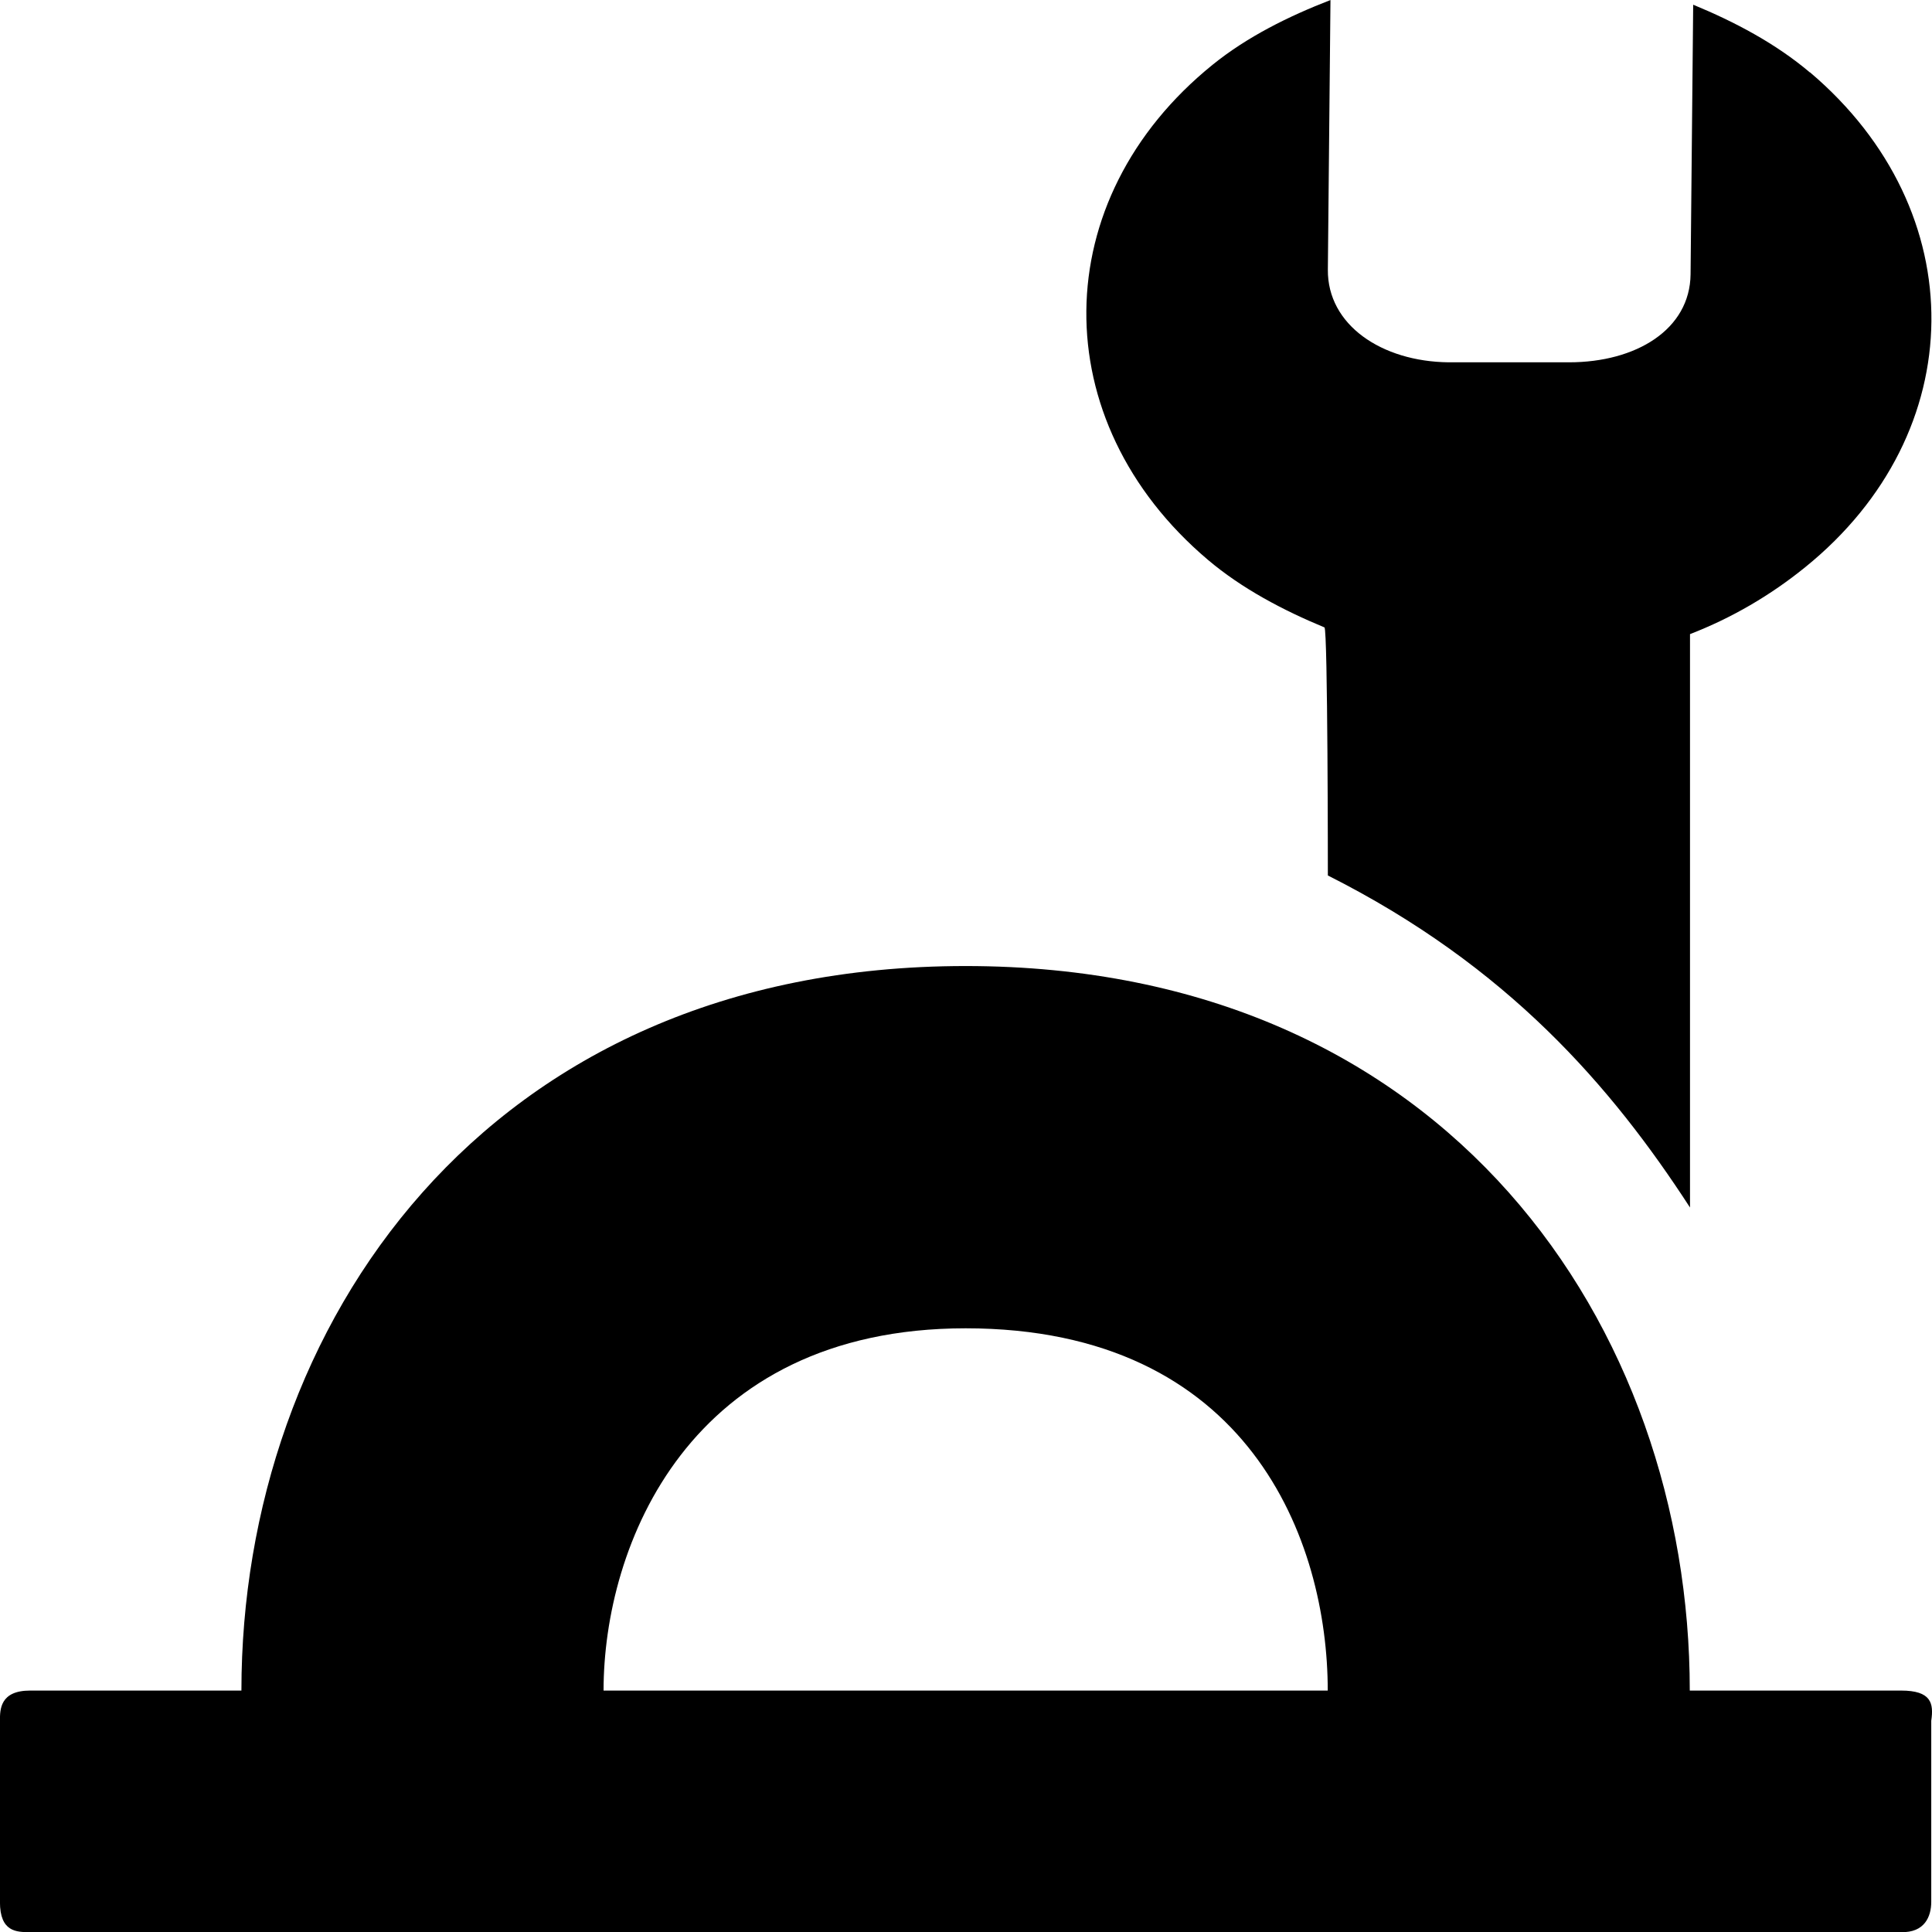
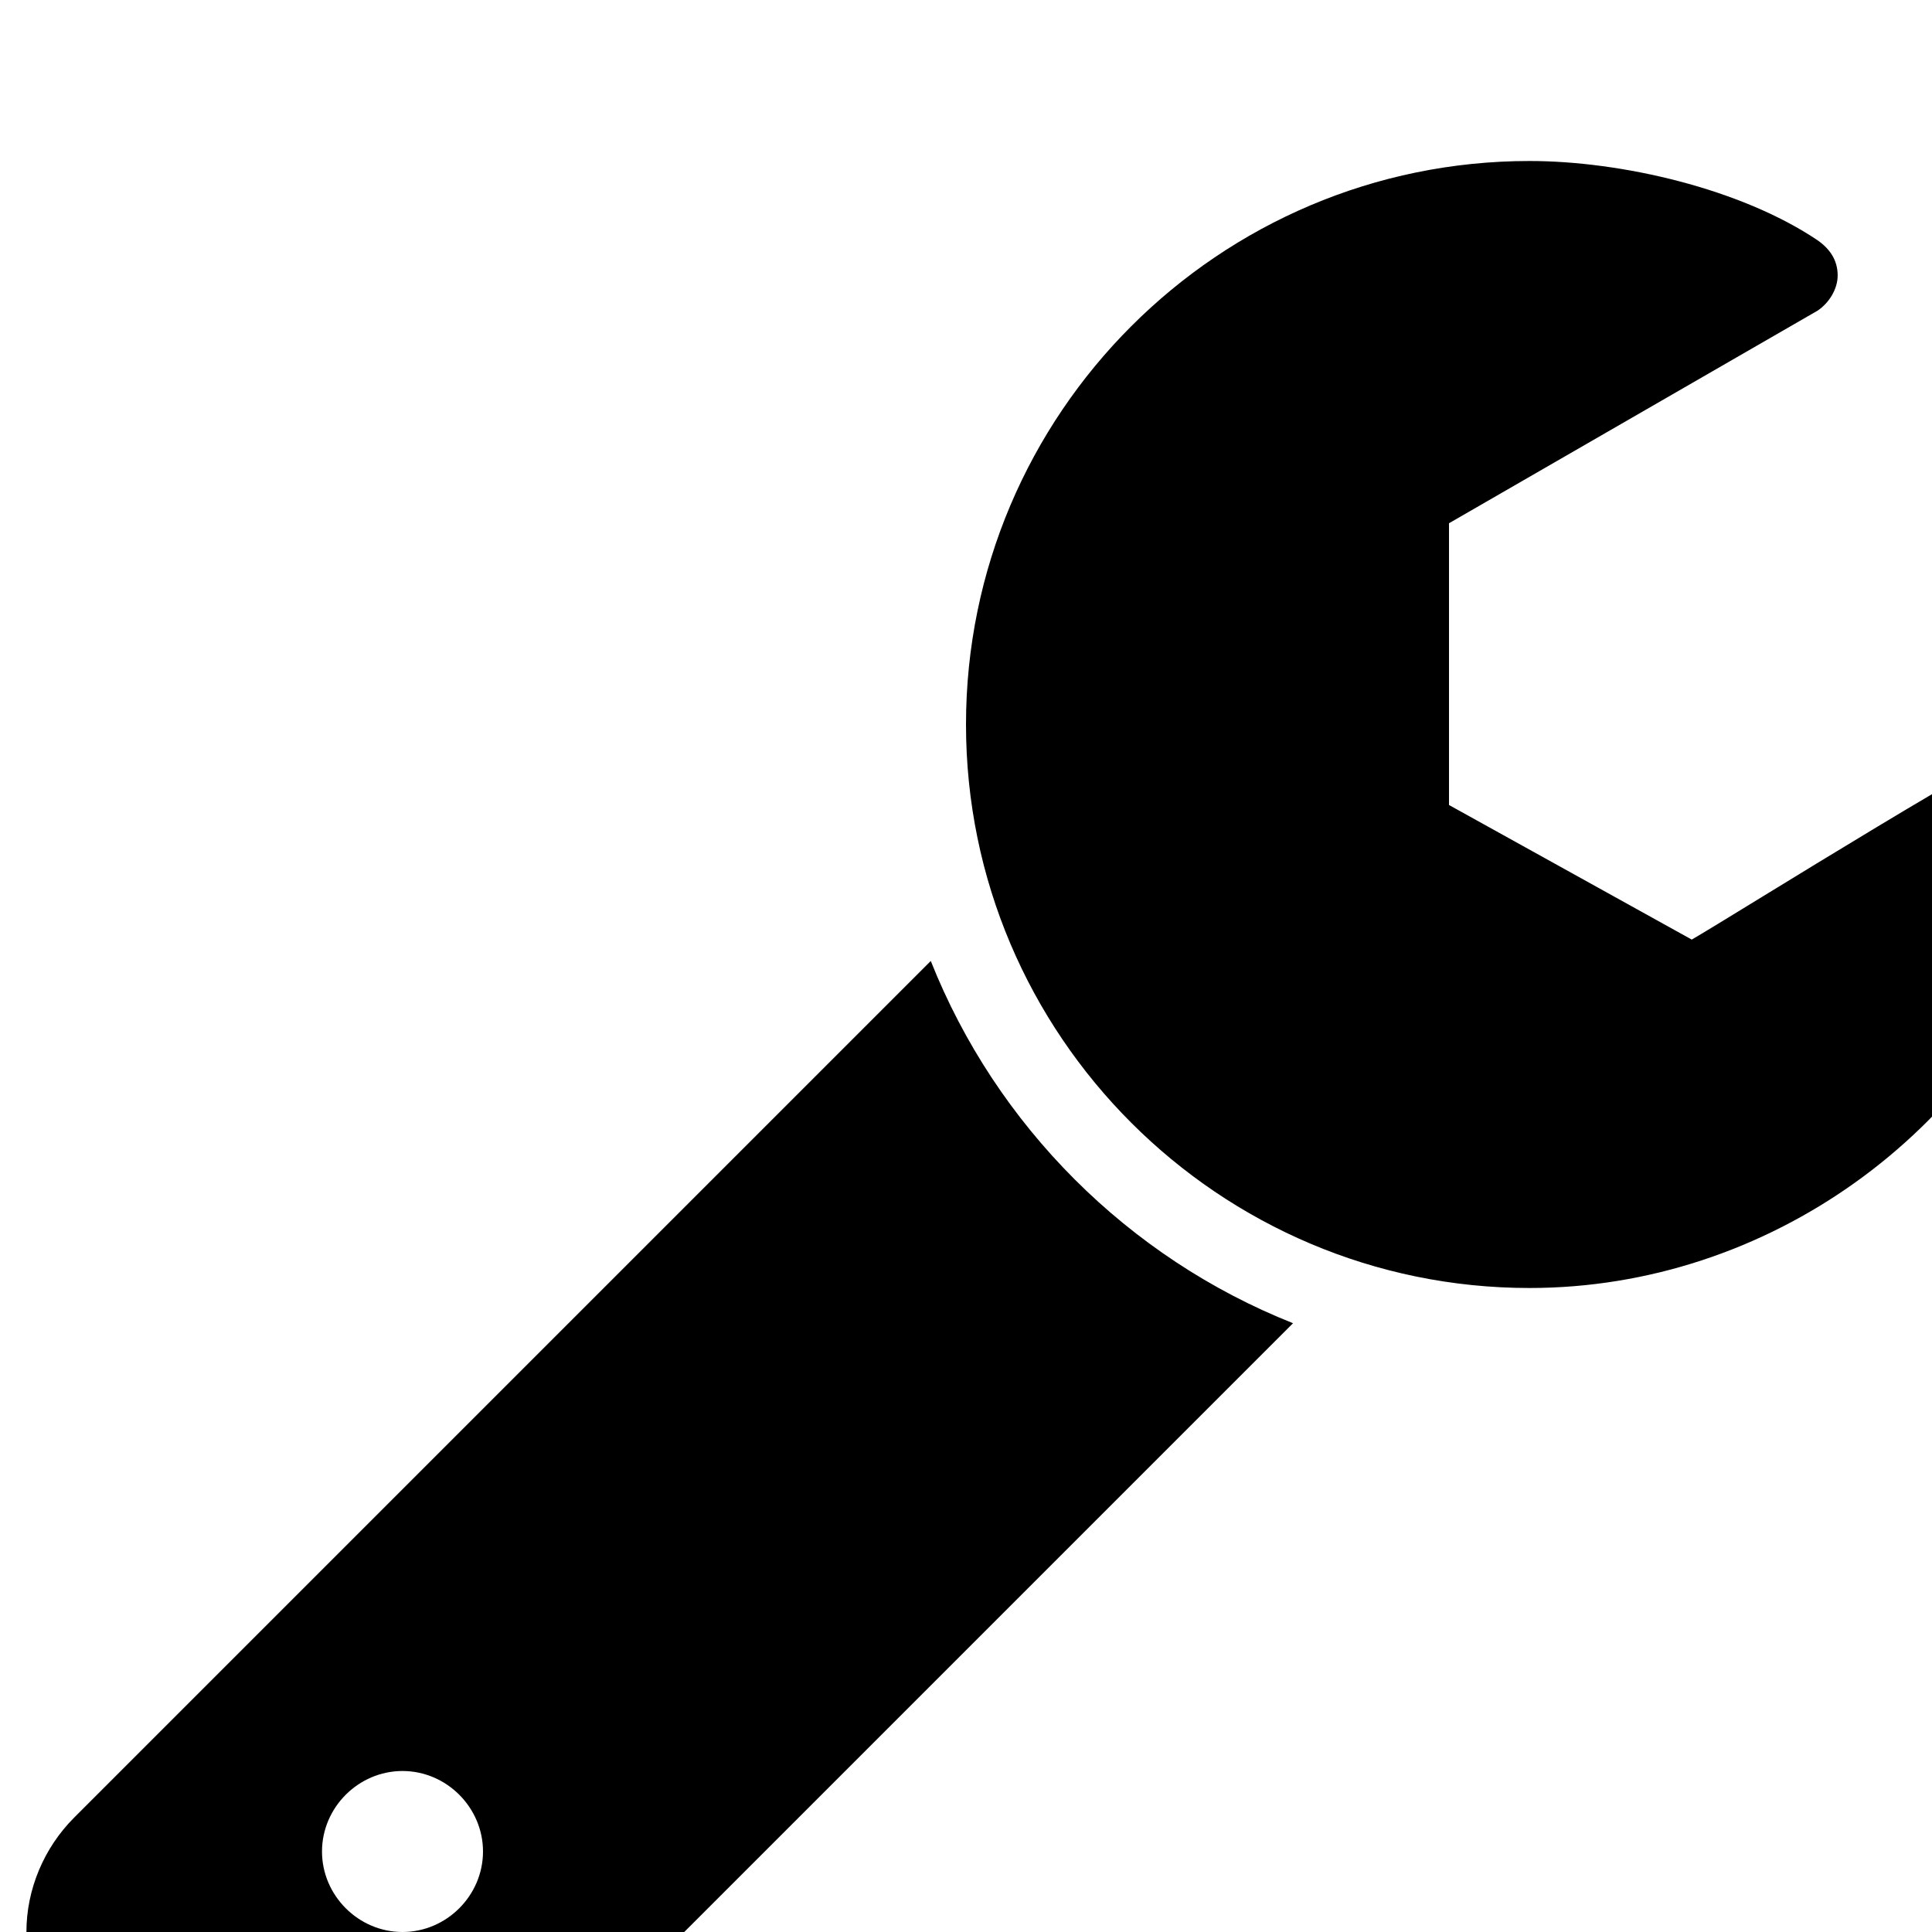
- <svg xmlns="http://www.w3.org/2000/svg" width="1792" height="1792" viewBox="0 0 474.133 474.133" version="1.1" id="svg35">
-   <defs id="defs29" />
-   <g id="layer1" transform="translate(0,177.1334)">
-     <g id="g47" transform="matrix(27.88665,0,0,27.88665,-2208.329,-3500.262)">
-       <path d="m 87.687,127.667 c -4.249,0 -6.373,3.188 -6.373,6.376 h -1.859 c -0.266,0 -0.266,0.167 -0.266,0.266 v 1.594 c 0,0.266 0.147,0.266 0.266,0.266 h 16.464 c 0.208,0.006 0.266,-0.138 0.266,-0.266 v -1.594 c 0.023,-0.155 0,-0.266 -0.266,-0.266 h -1.859 c 0,-3.188 -2.124,-6.376 -6.373,-6.376 z m 0,3.188 c 2.497,0 3.187,1.872 3.187,3.188 h -6.373 c 0,-1.273 0.747,-3.188 3.187,-3.188 z" id="rect7157" style="display:inline;fill:#000000;fill-opacity:1;fill-rule:evenodd;stroke:none;stroke-width:1.063;enable-background:new" />
-       <path d="m 95.117,119.803 c -0.301,-0.255 -0.663,-0.446 -1.027,-0.596 l -0.023,2.372 c -0.005,0.487 -0.48,0.775 -1.069,0.775 H 91.936 c -0.588,-0.007 -1.066,-0.329 -1.061,-0.816 l 0.023,-2.372 c -0.367,0.142 -0.733,0.323 -1.038,0.57 -1.464,1.184 -1.483,3.134 -0.042,4.355 0.301,0.255 0.663,0.445 1.027,0.596 0.03,0.012 0.03,2.183 0.03,2.183 1.583,0.797 2.498,1.86 3.187,2.922 v -5.046 c 0.367,-0.142 0.708,-0.341 1.014,-0.589 1.464,-1.184 1.483,-3.134 0.042,-4.355 z" id="path3908-6" style="color:#000000;font-style:normal;font-variant:normal;font-weight:normal;font-stretch:normal;font-size:medium;line-height:normal;font-family:Sans;-inkscape-font-specification:Sans;text-indent:0;text-align:start;text-decoration:none;text-decoration-line:none;letter-spacing:normal;word-spacing:normal;text-transform:none;writing-mode:lr-tb;direction:ltr;text-anchor:start;display:inline;overflow:visible;visibility:visible;fill:#000000;fill-opacity:1;fill-rule:nonzero;stroke:none;stroke-width:3.188;marker:none;enable-background:accumulate" />
-     </g>
-   </g>
+ <svg xmlns="http://www.w3.org/2000/svg" width="1536" height="1536">
+   <path d="M384 1472c0-35-29-64-64-64s-64 29-64 64 29 64 64 64 64-29 64-64zm644-420l-682 682c-23 23-56 37-90 37s-67-14-91-37L59 1626c-24-23-38-56-38-90s14-67 38-91l681-681c52 131 157 236 288 288zm634-435c0 33-12 74-23 106-63 178-234 301-423 301-247 0-448-201-448-448s201-448 448-448c73 0 168 22 229 63 10 7 16 16 16 28 0 11-7 22-16 28l-293 169v224l193 107c33-19 265-165 285-165s32 15 32 35z" />
</svg>
